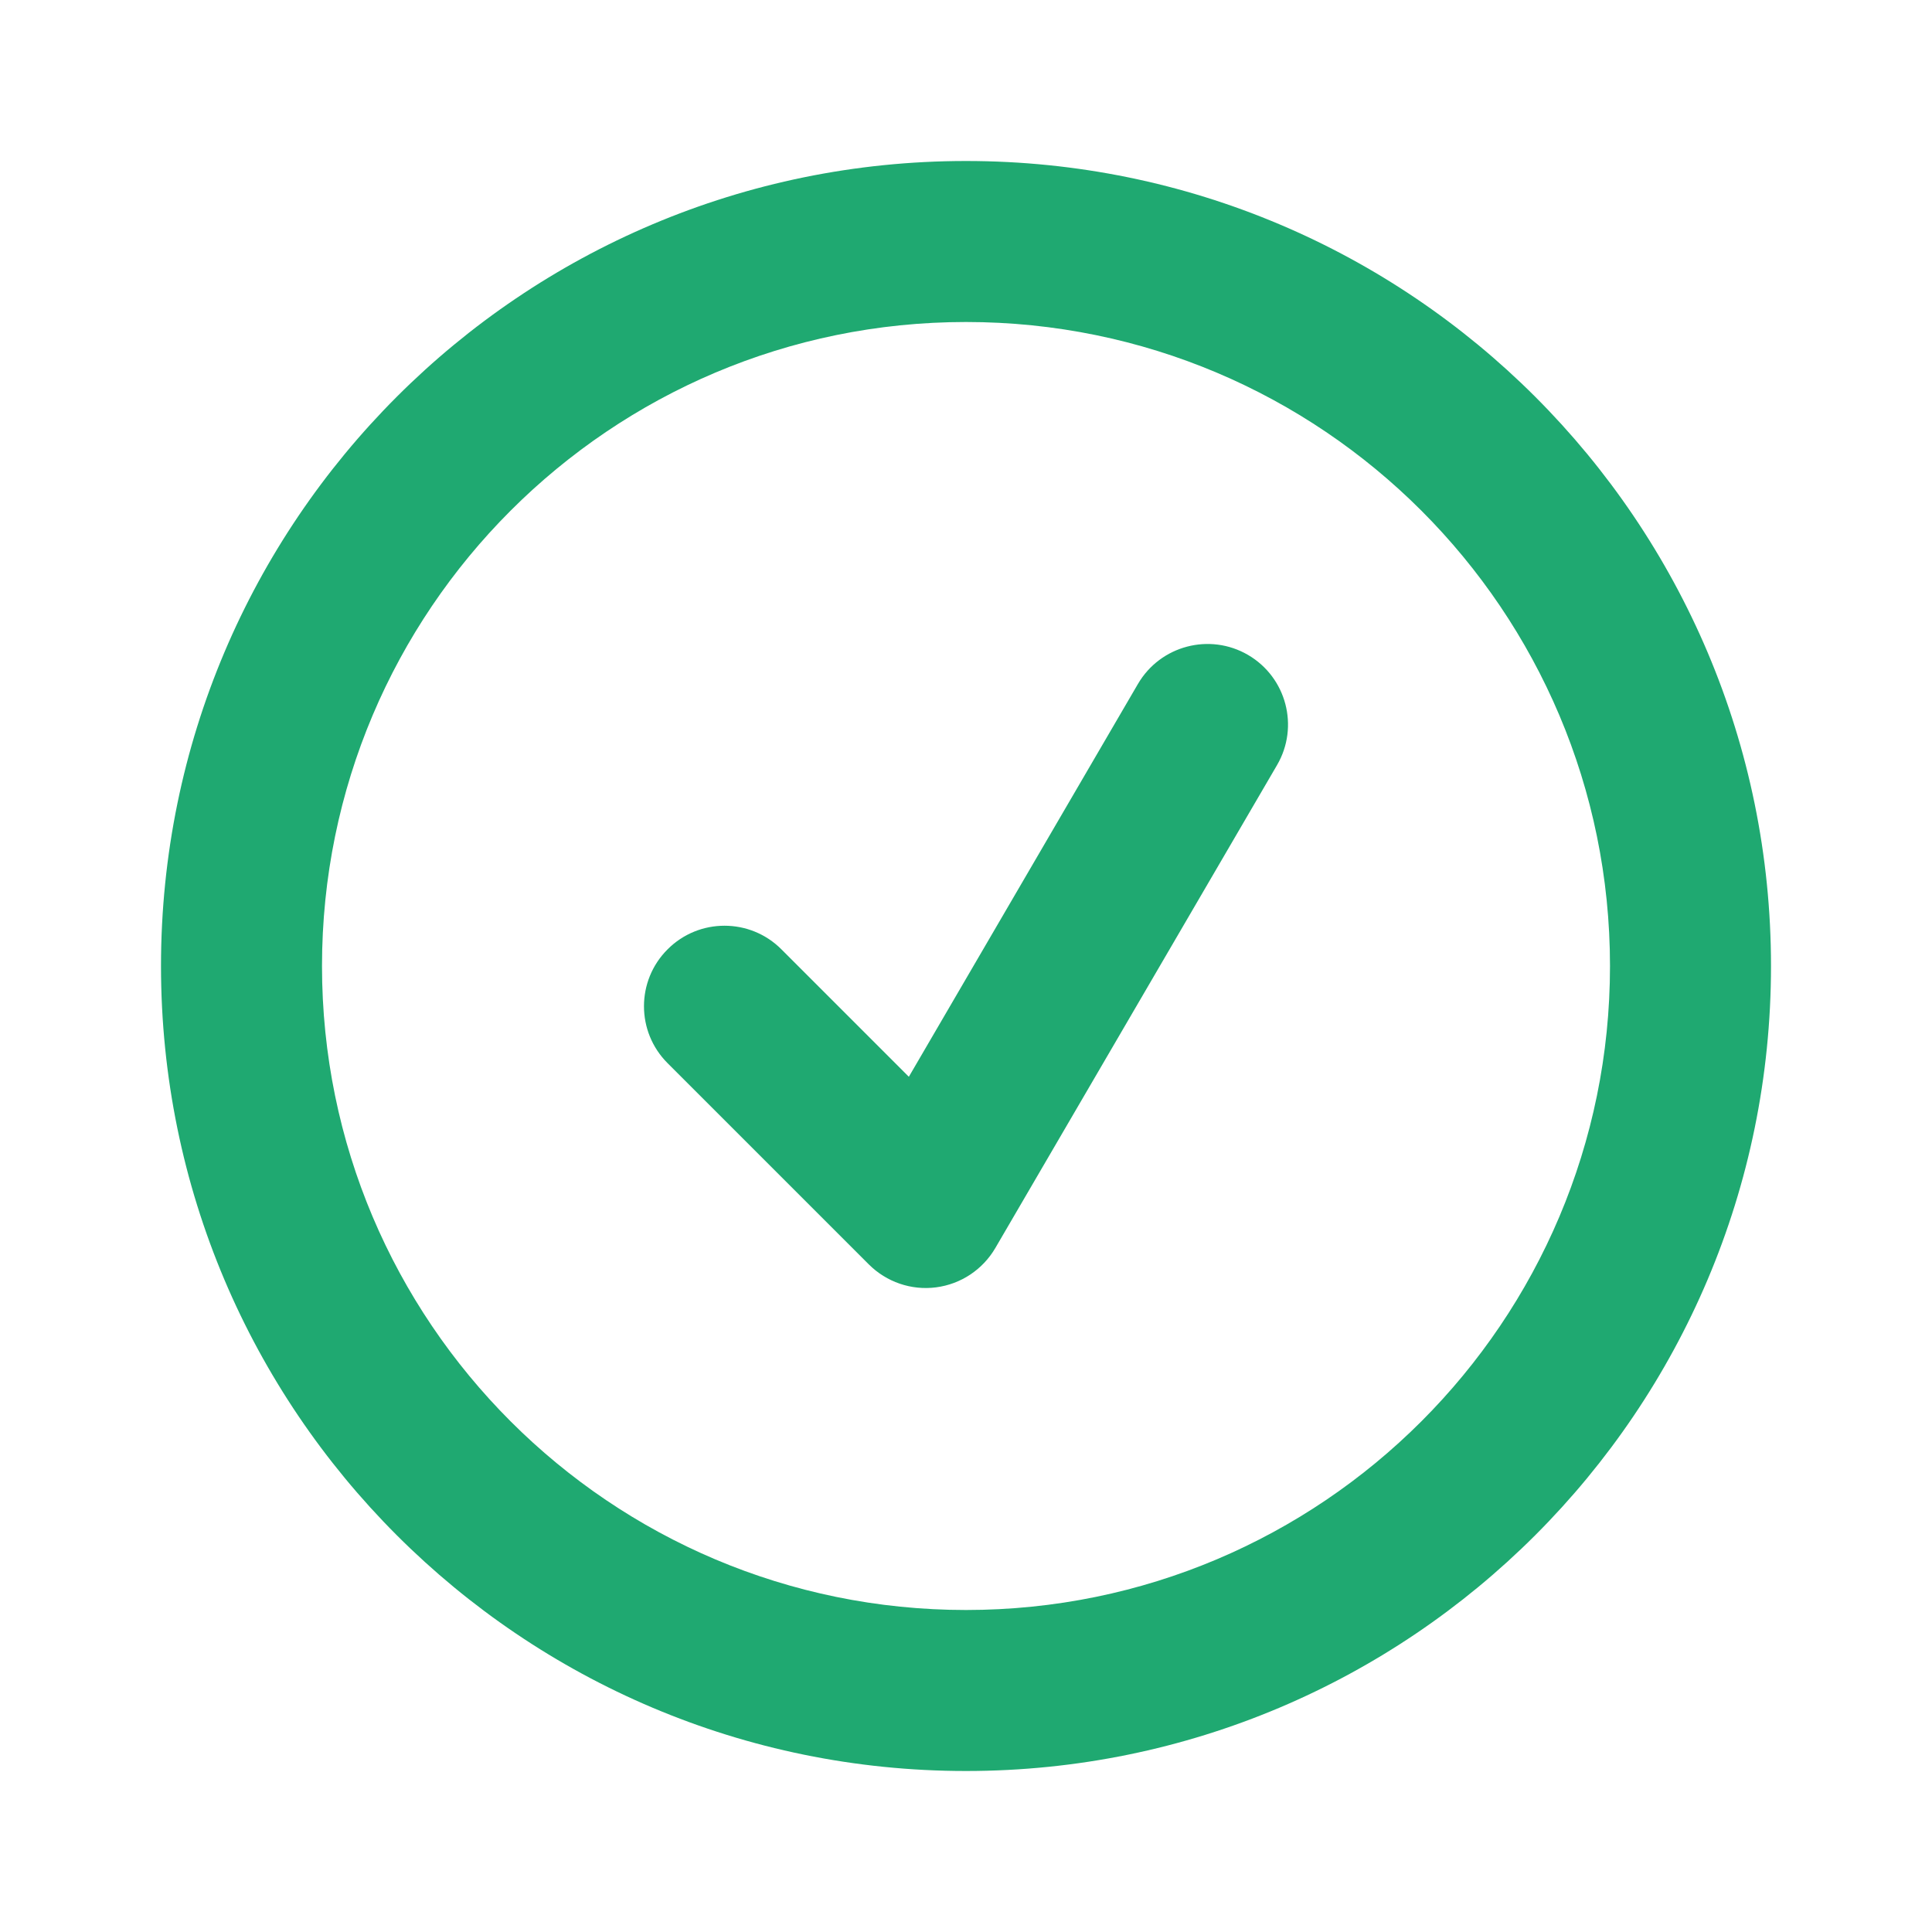
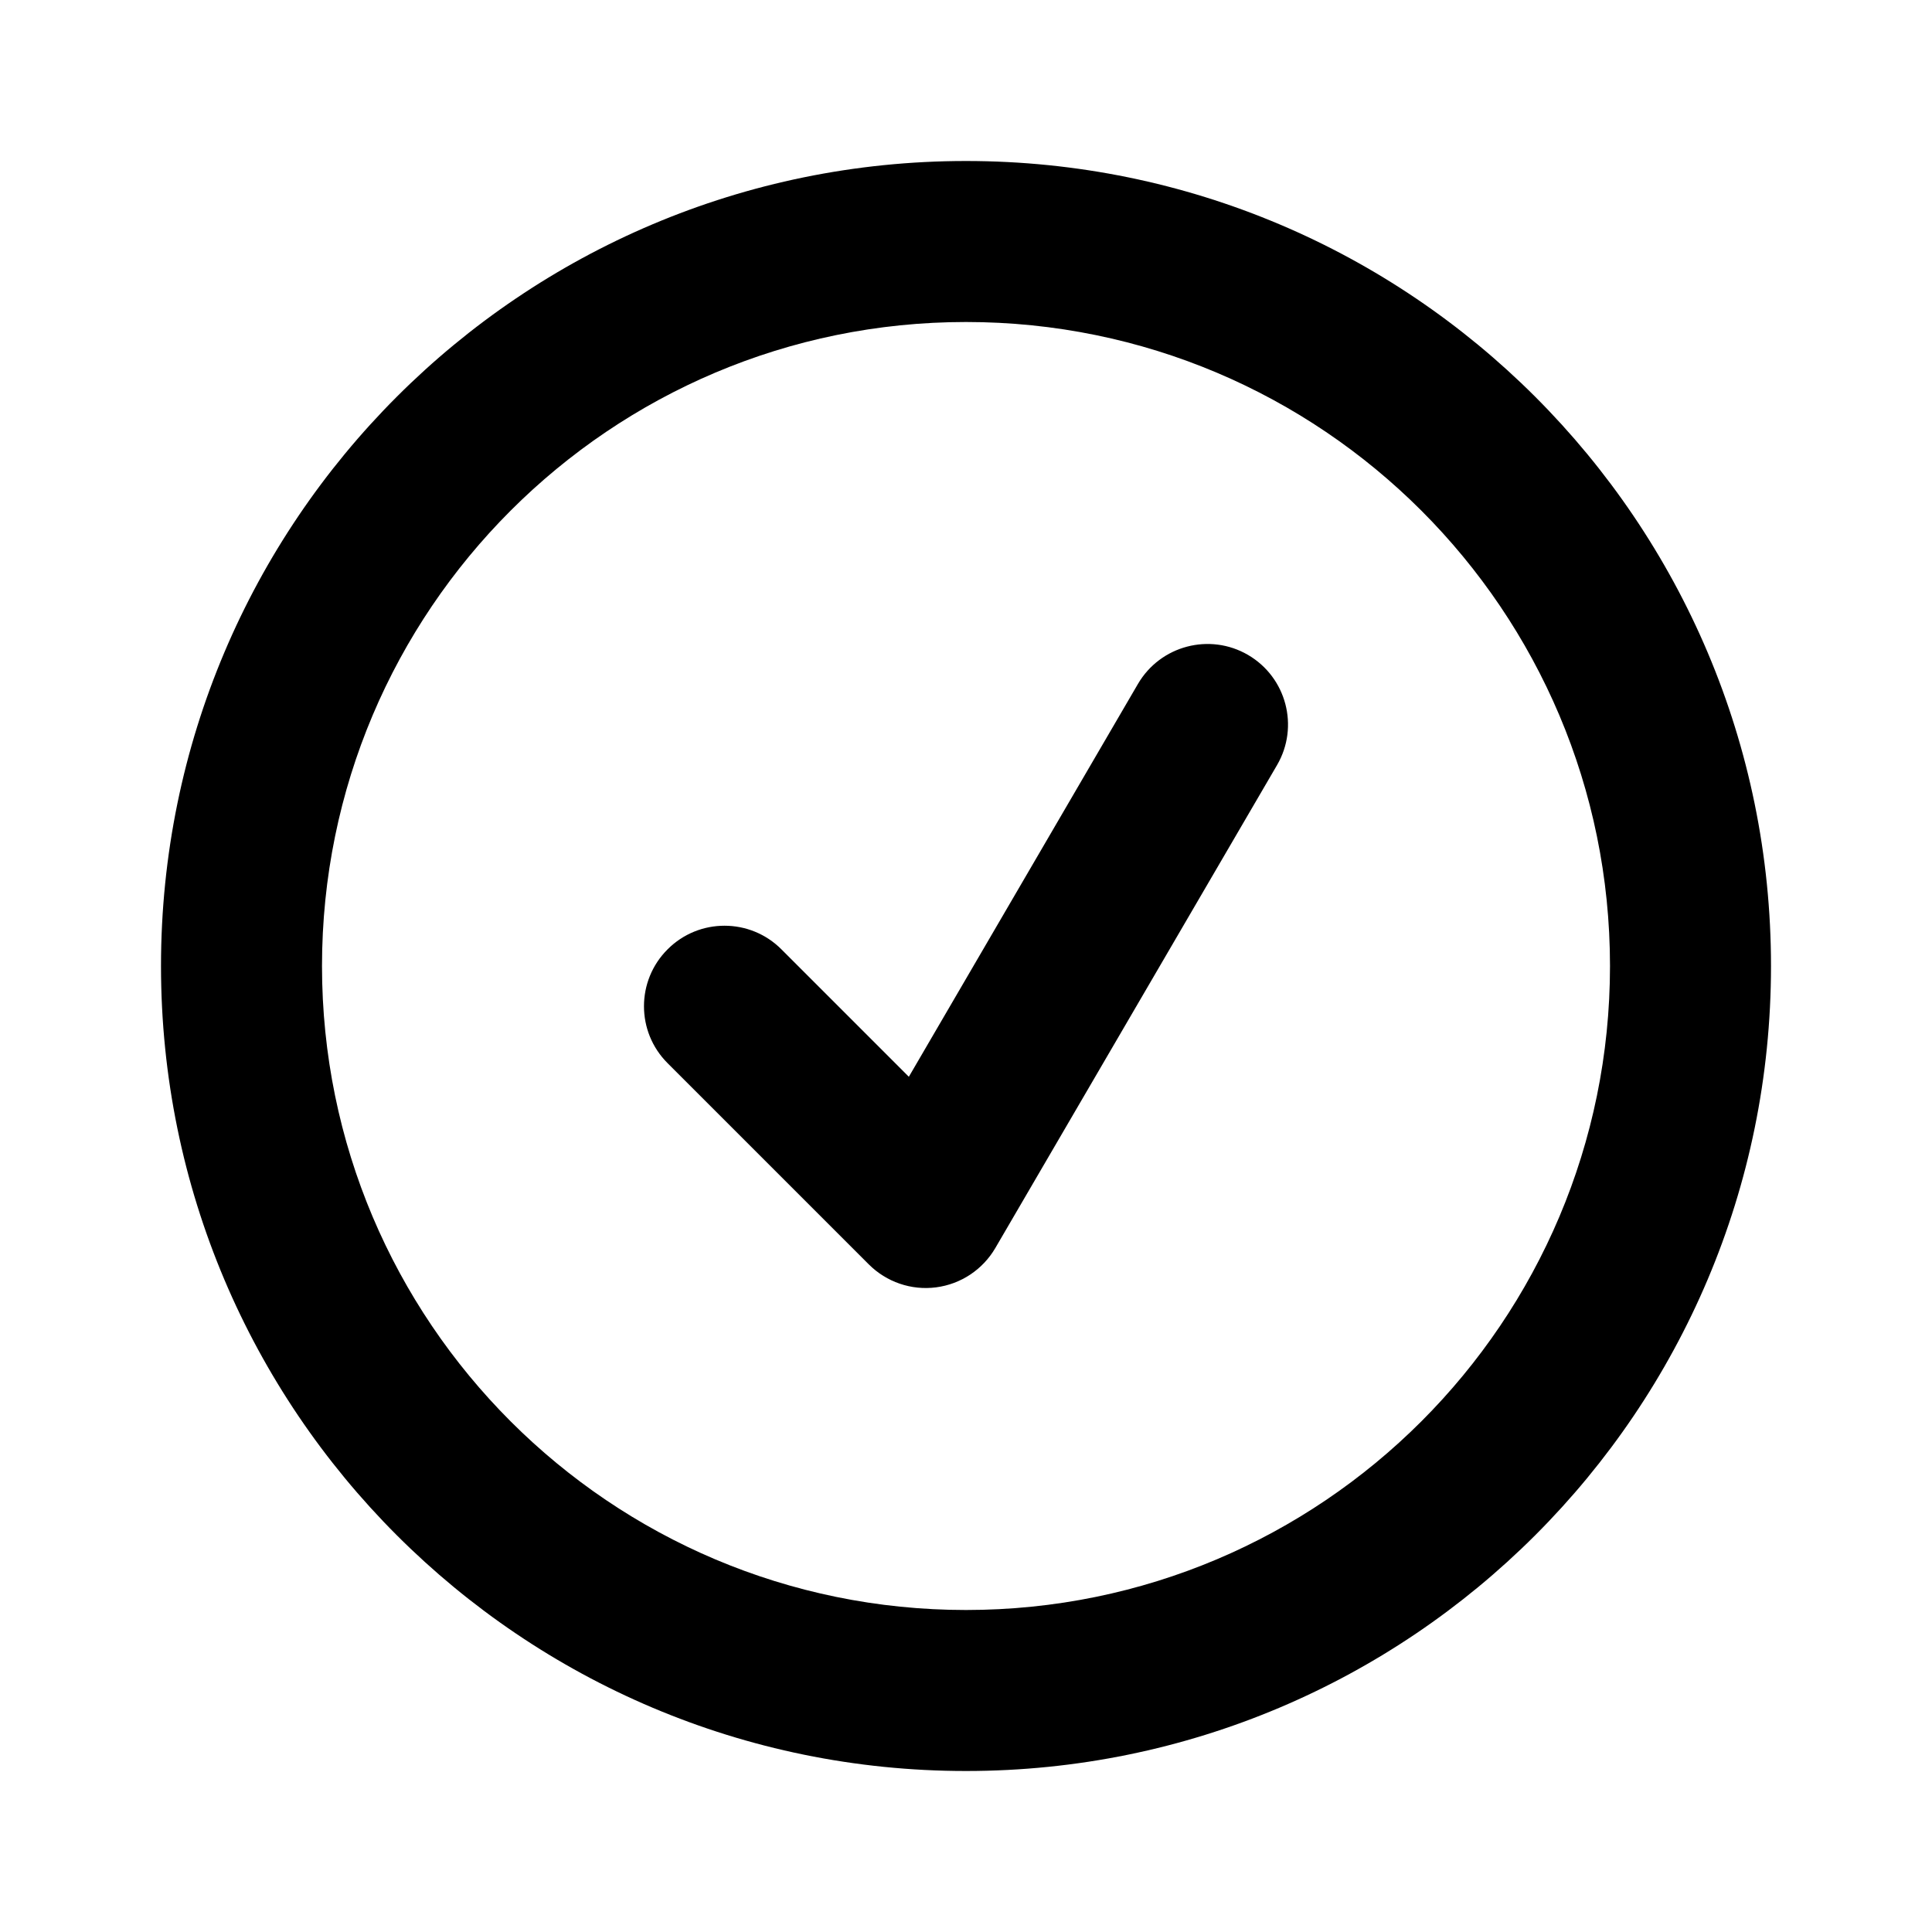
<svg xmlns="http://www.w3.org/2000/svg" viewBox="0 0 24 24" fill="none">
-   <path fill-rule="evenodd" clip-rule="evenodd" d="M4 12C4 7.582 7.582 4 12 4C16.418 4 20 7.582 20 12C20 16.418 16.418 20 12 20C7.582 20 4 16.418 4 12ZM12 2C6.477 2 2 6.477 2 12C2 17.523 6.477 22 12 22C17.523 22 22 17.523 22 12C22 6.477 17.523 2 12 2ZM15.864 9.504C16.142 9.027 15.981 8.415 15.504 8.136C15.027 7.858 14.415 8.019 14.136 8.496L11.29 13.376L9.707 11.793C9.317 11.402 8.683 11.402 8.293 11.793C7.902 12.183 7.902 12.817 8.293 13.207L10.793 15.707C11.012 15.926 11.321 16.032 11.628 15.992C11.936 15.952 12.207 15.772 12.364 15.504L15.864 9.504Z" fill="#1FA971" />
+   <path fill-rule="evenodd" clip-rule="evenodd" d="M4 12C4 7.582 7.582 4 12 4C16.418 4 20 7.582 20 12C20 16.418 16.418 20 12 20C7.582 20 4 16.418 4 12ZM12 2C6.477 2 2 6.477 2 12C2 17.523 6.477 22 12 22C17.523 22 22 17.523 22 12C22 6.477 17.523 2 12 2ZM15.864 9.504C16.142 9.027 15.981 8.415 15.504 8.136C15.027 7.858 14.415 8.019 14.136 8.496L11.29 13.376L9.707 11.793C9.317 11.402 8.683 11.402 8.293 11.793C7.902 12.183 7.902 12.817 8.293 13.207L10.793 15.707C11.012 15.926 11.321 16.032 11.628 15.992C11.936 15.952 12.207 15.772 12.364 15.504L15.864 9.504Z" fill="currentColor" class="icon-dark" />
</svg>
